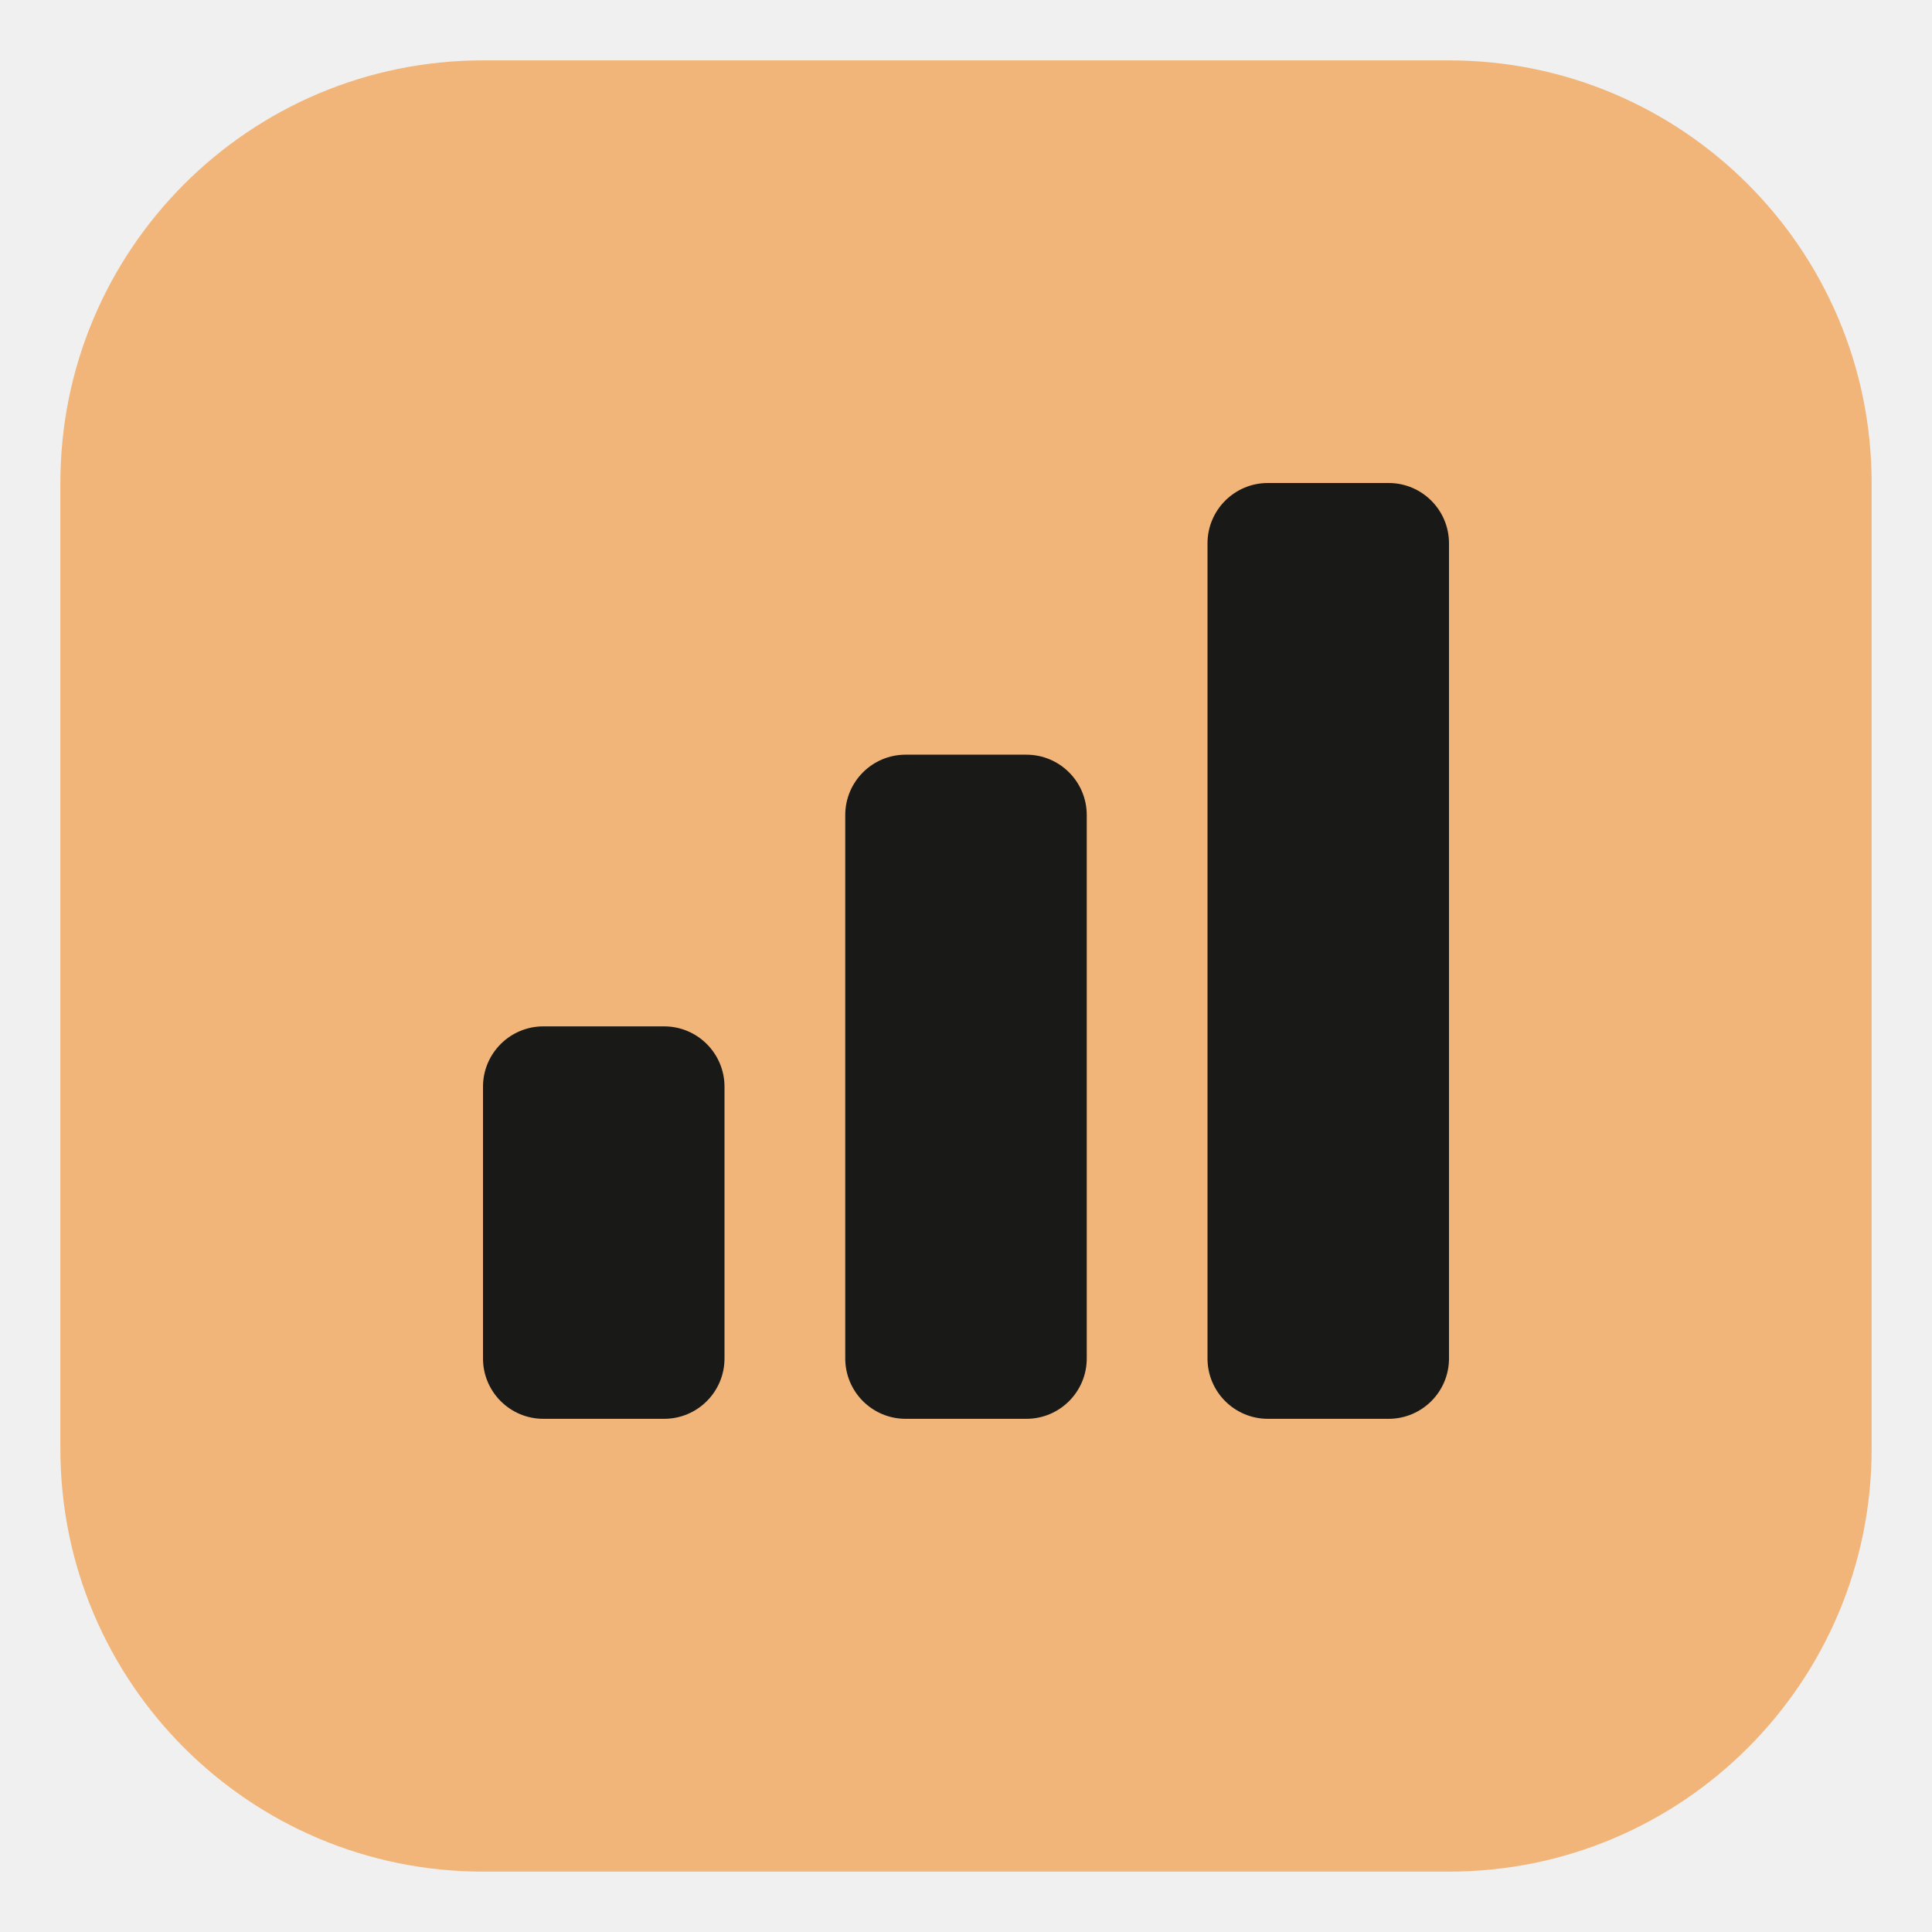
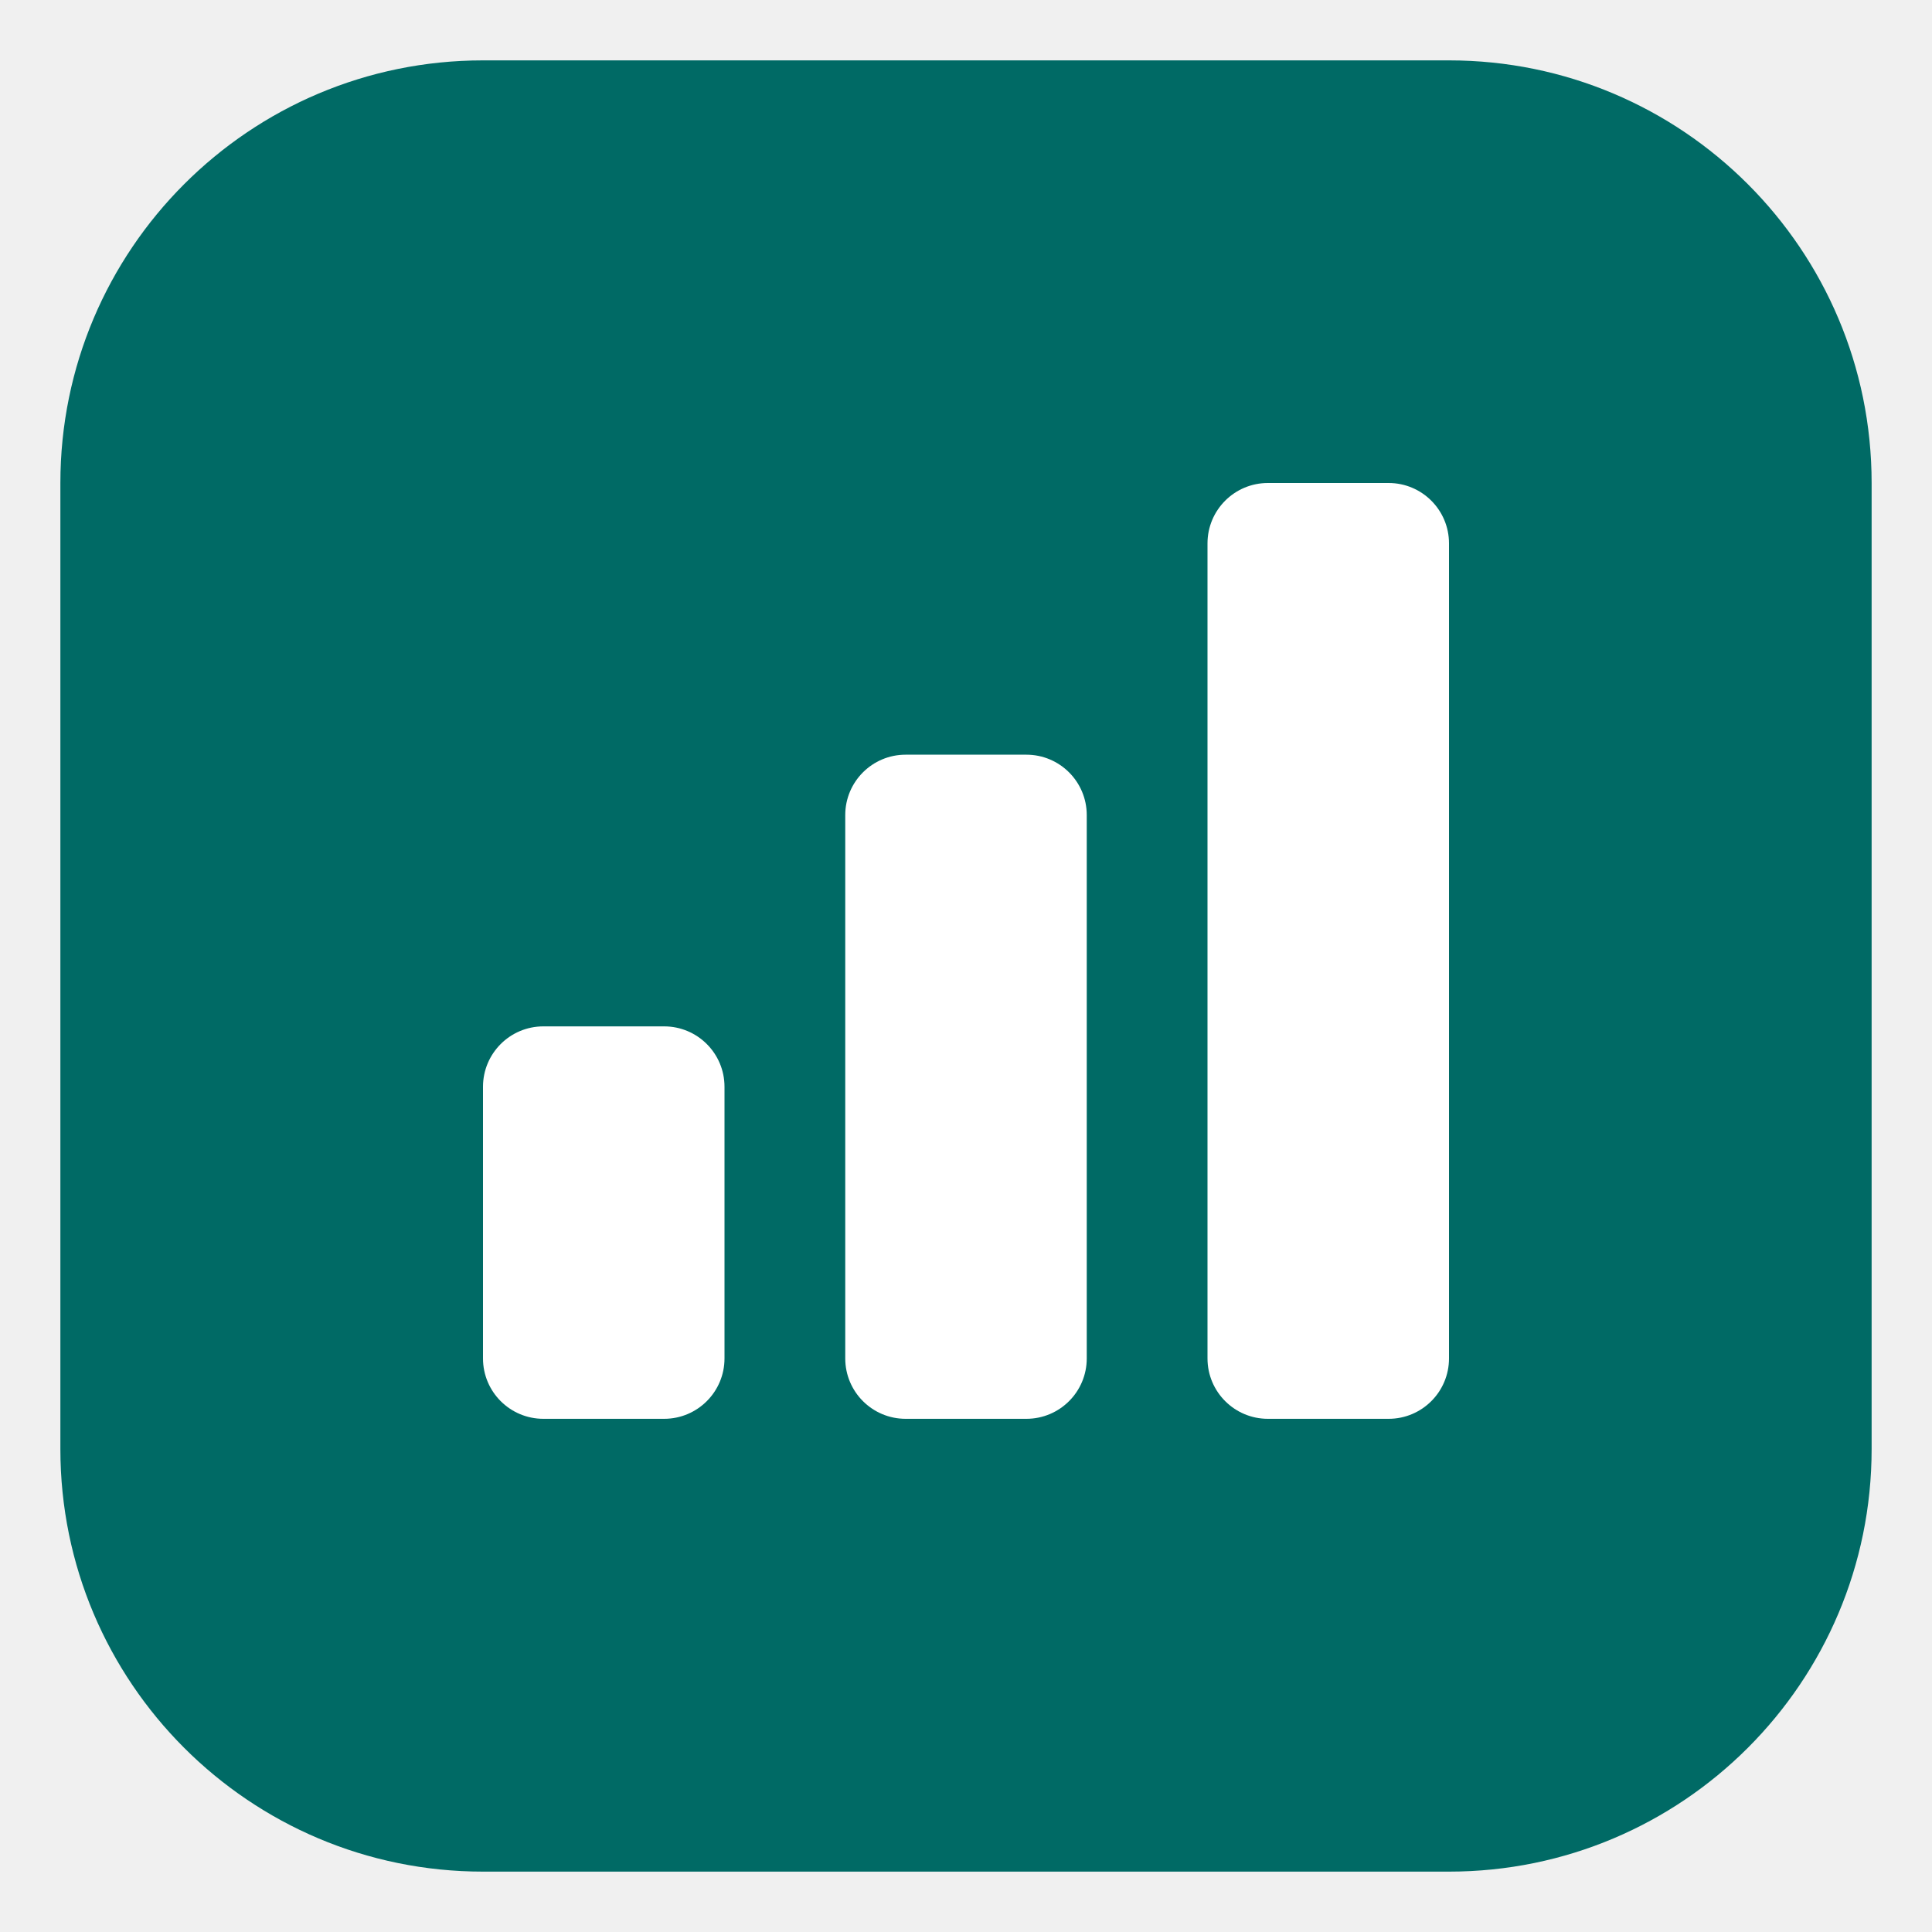
<svg xmlns="http://www.w3.org/2000/svg" viewBox="0 0 64 64">
-   <rect x="2" y="2" width="60" height="60" rx="14" fill="#f1b579" />
-   <g fill="#191918">
+   <rect x="2" y="2" width="60" height="60" rx="14" fill="#006a65" />
+   <g fill="#fff">
    <rect x="16" y="34" width="8" height="13" rx="2" />
    <rect x="28" y="25" width="8" height="22" rx="2" />
    <rect x="40" y="16" width="8" height="31" rx="2" />
  </g>
</svg>
